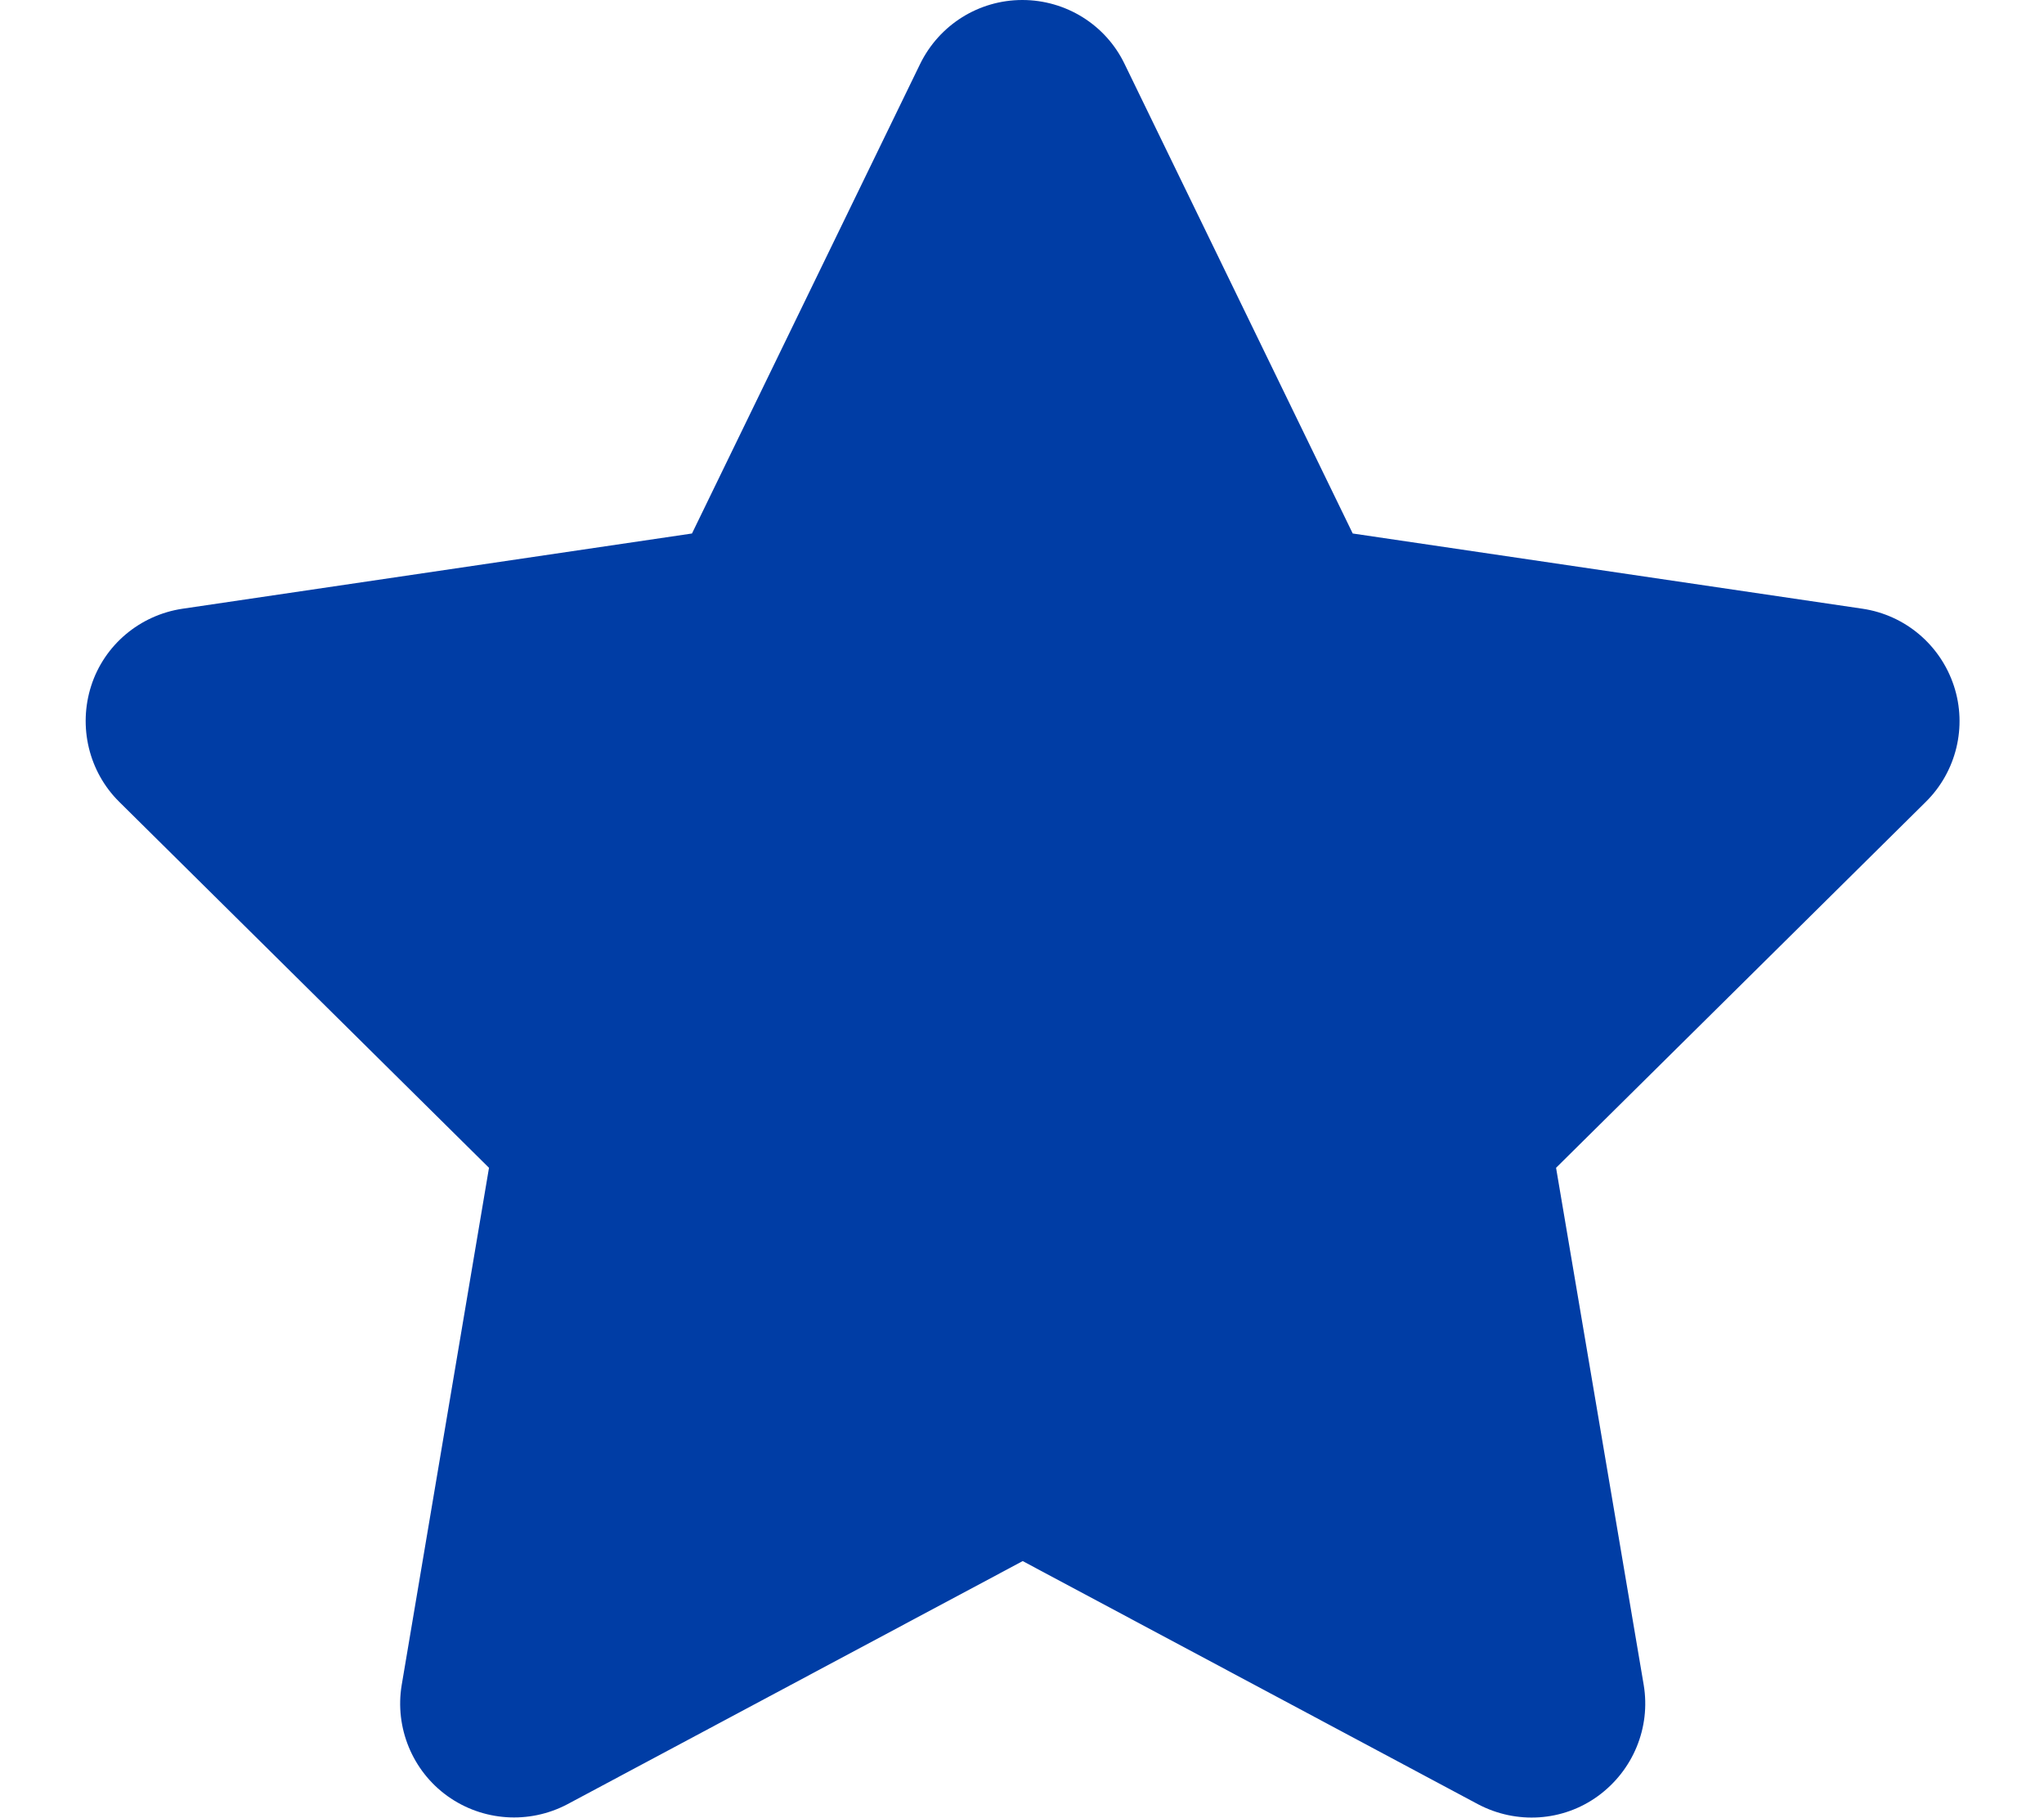
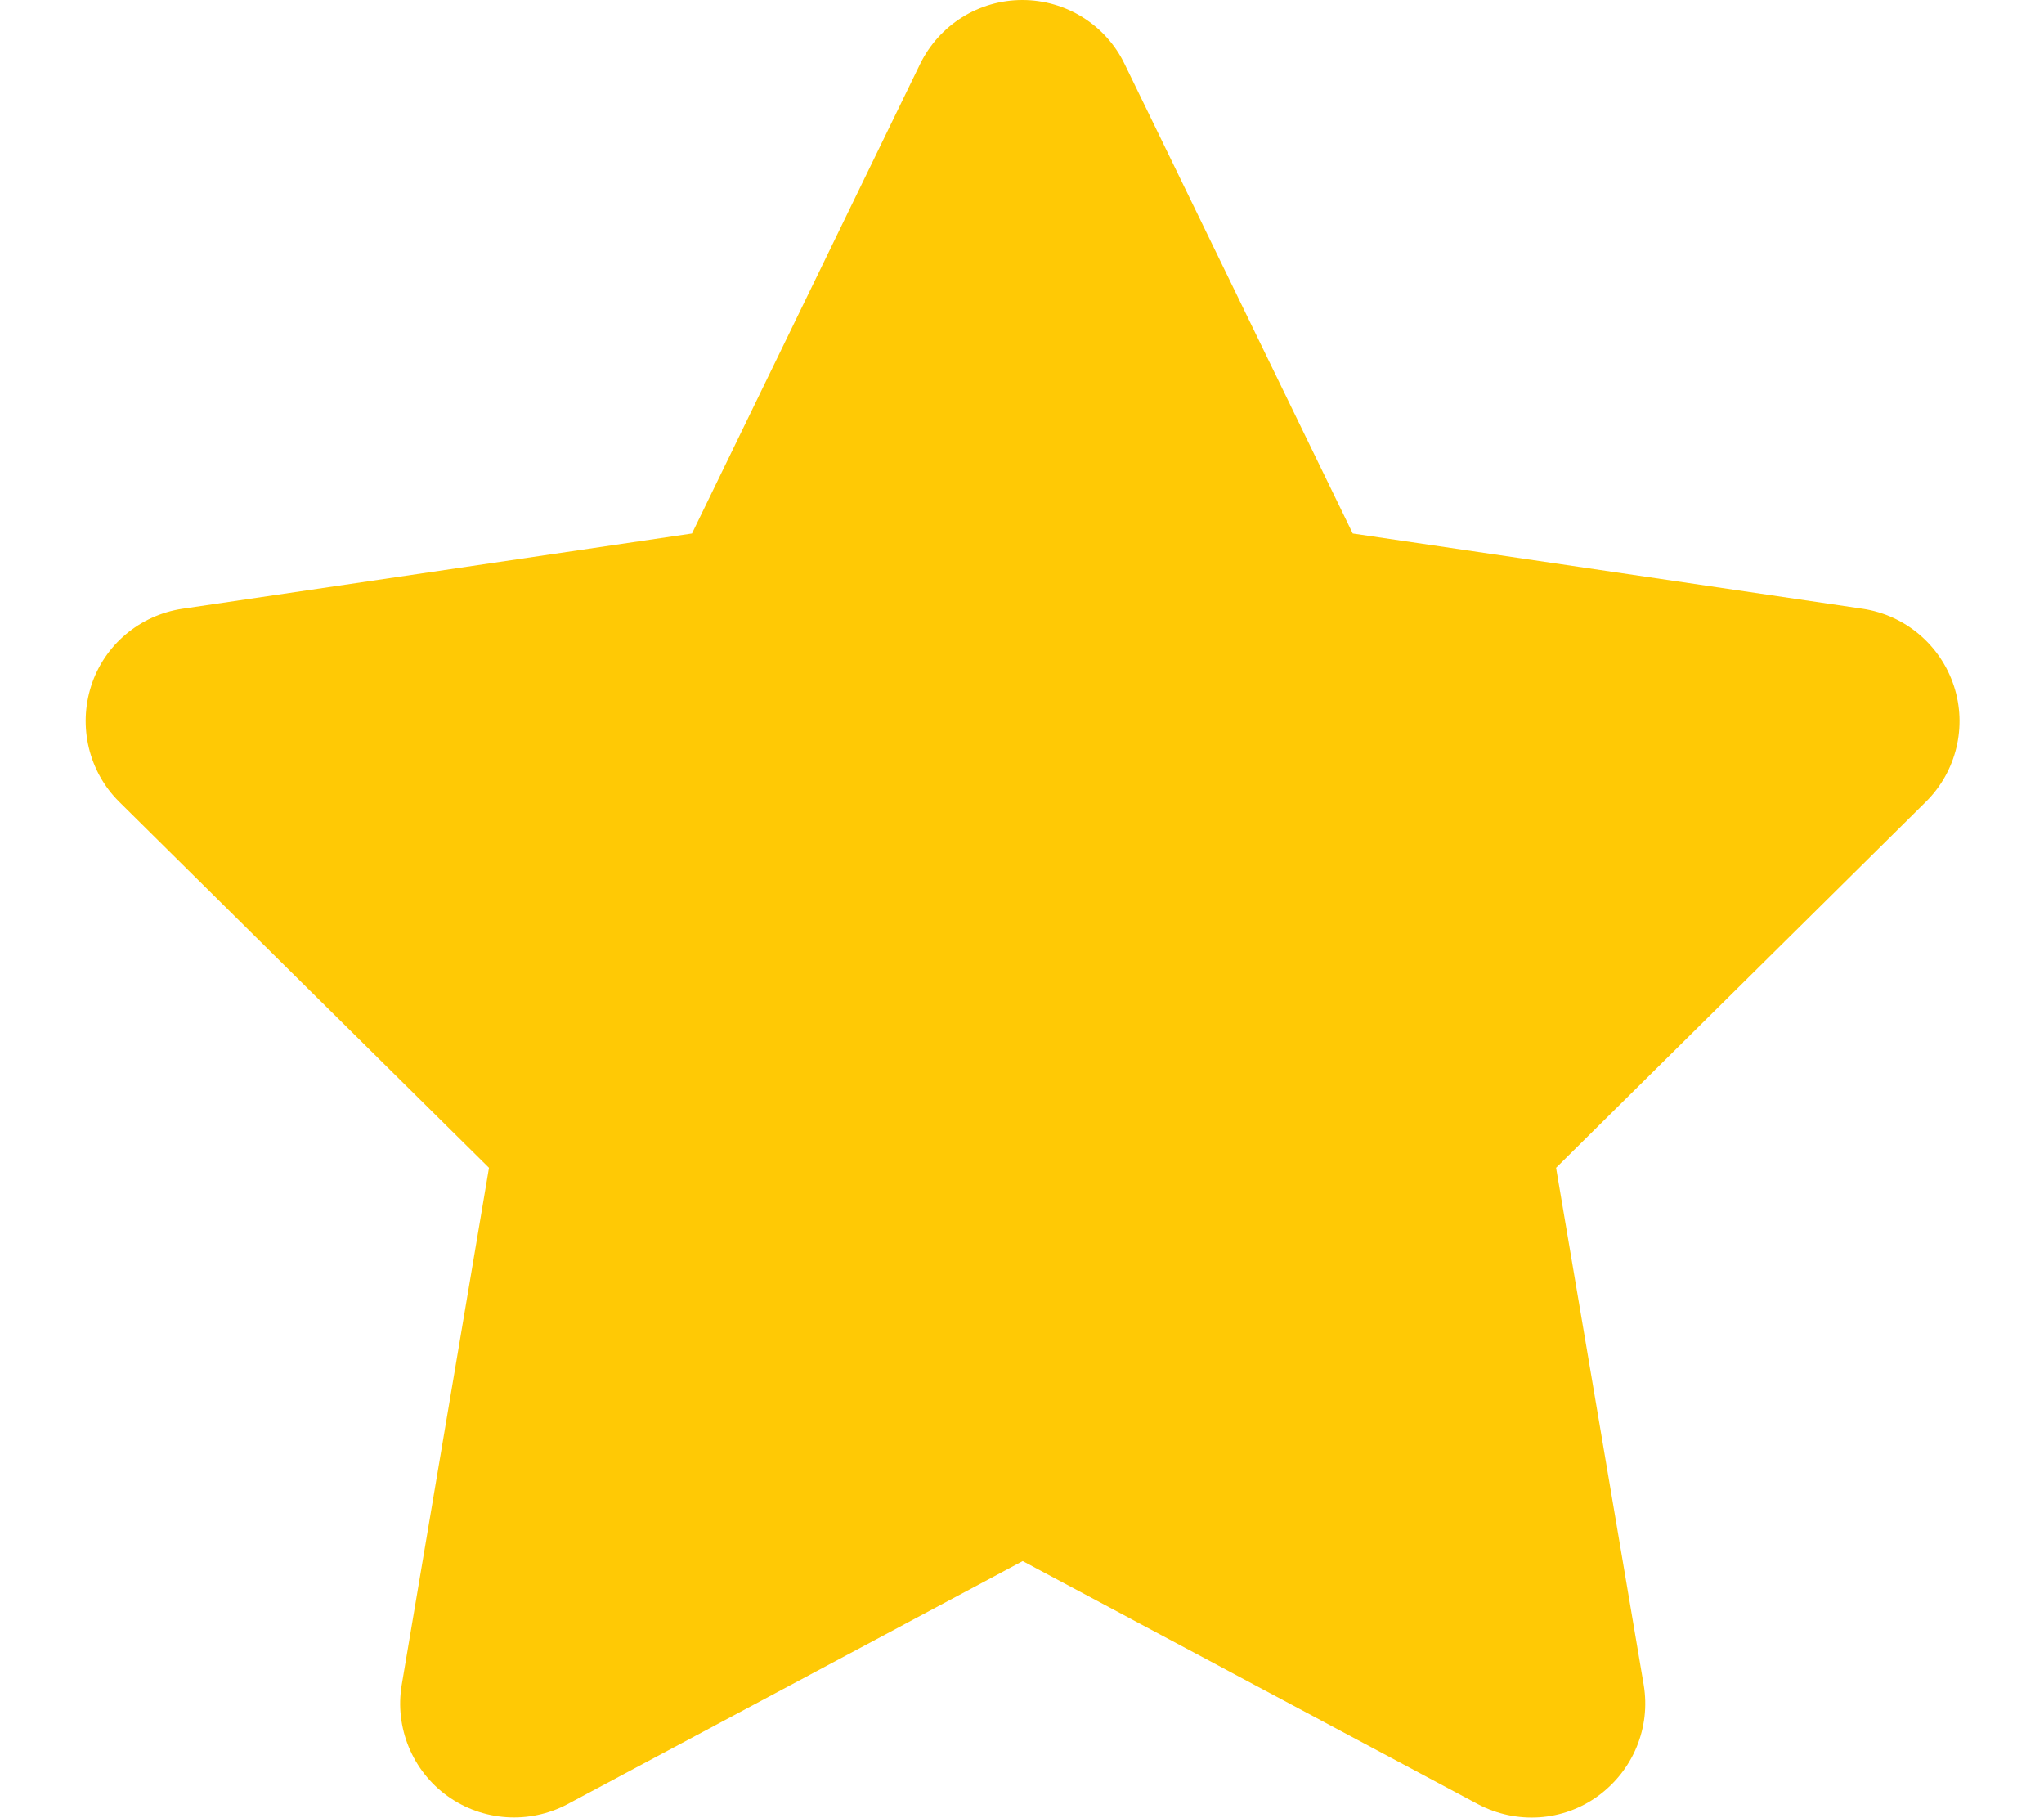
- <svg xmlns="http://www.w3.org/2000/svg" fill="#003da5" viewBox="0 0 576 512">
+ <svg xmlns="http://www.w3.org/2000/svg" fill="#FFC905" viewBox="0 0 576 512">
  <path d="M316.9 18C311.6 7 300.4 0 288.1 0s-23.4 7-28.8 18L195 150.3 51.4 171.5c-12 1.8-22 10.2-25.7 21.7s-.7 24.2 7.9 32.7L137.8 329 113.2 474.7c-2 12 3 24.2 12.9 31.3s23 8 33.8 2.3l128.3-68.5 128.3 68.5c10.8 5.7 23.9 4.9 33.8-2.3s14.9-19.3 12.9-31.3L438.5 329 542.7 225.9c8.6-8.5 11.7-21.2 7.9-32.7s-13.7-19.9-25.7-21.7L381.2 150.3 316.9 18z" />
</svg>
